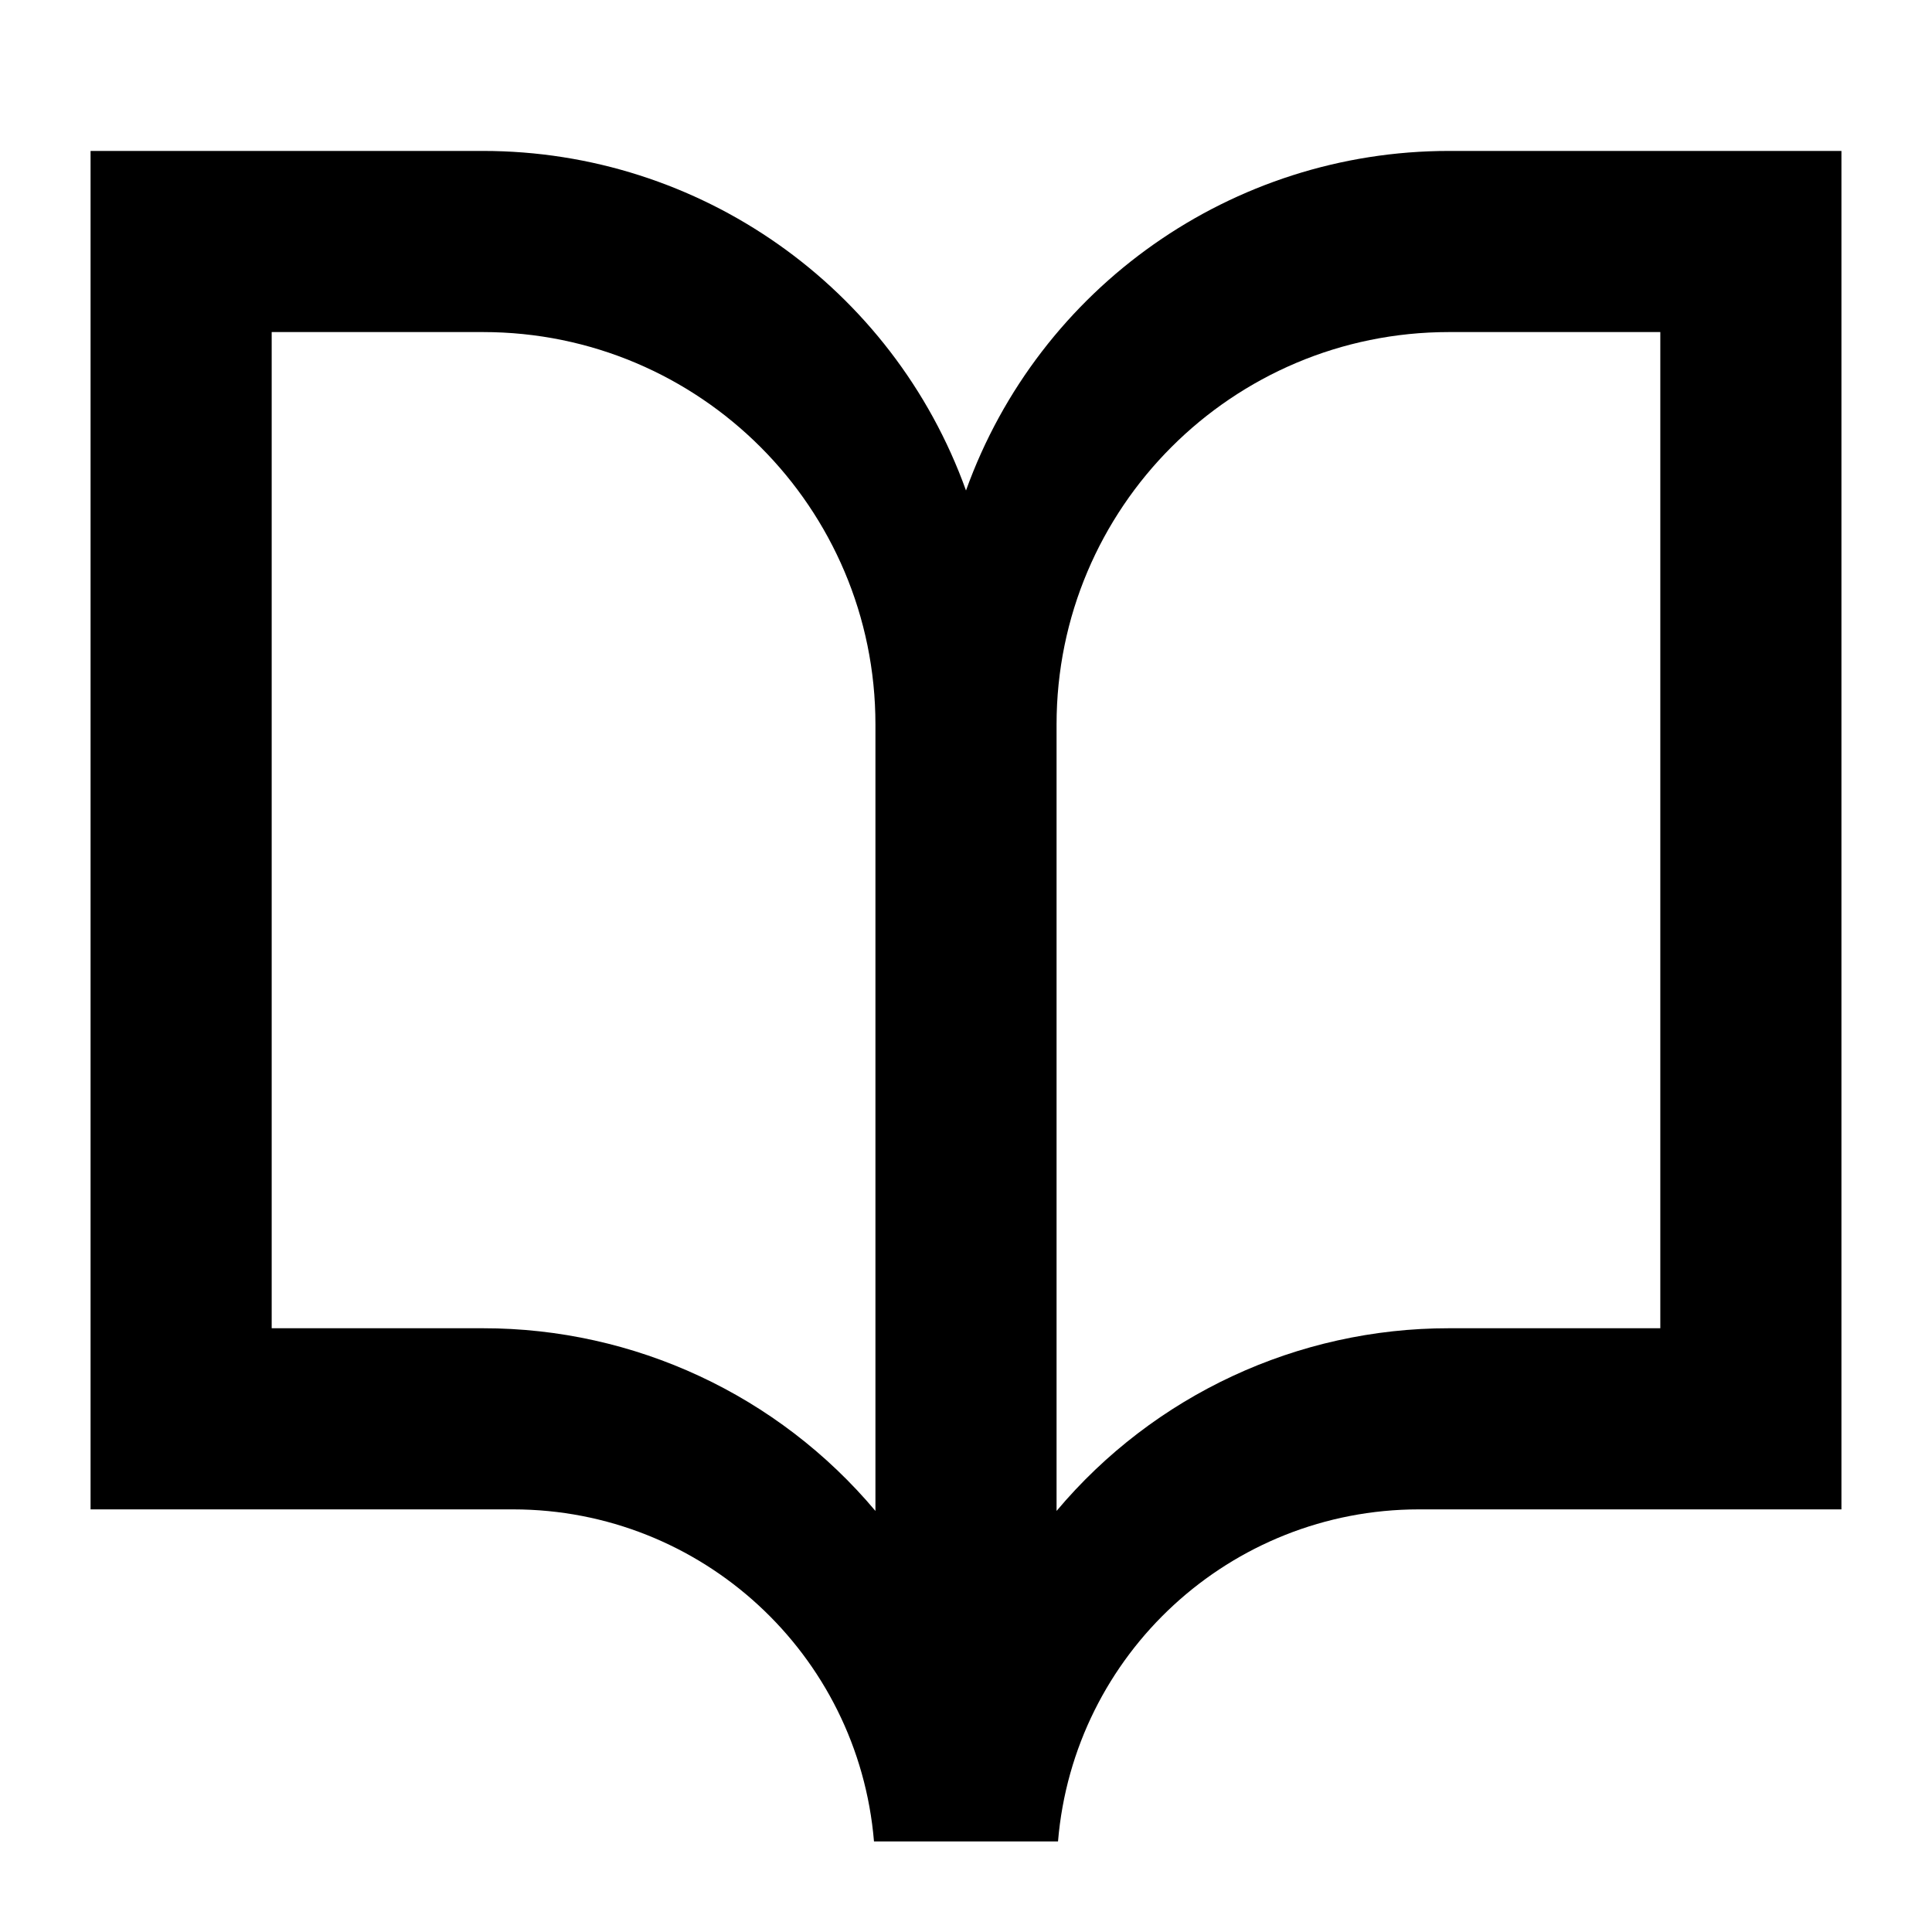
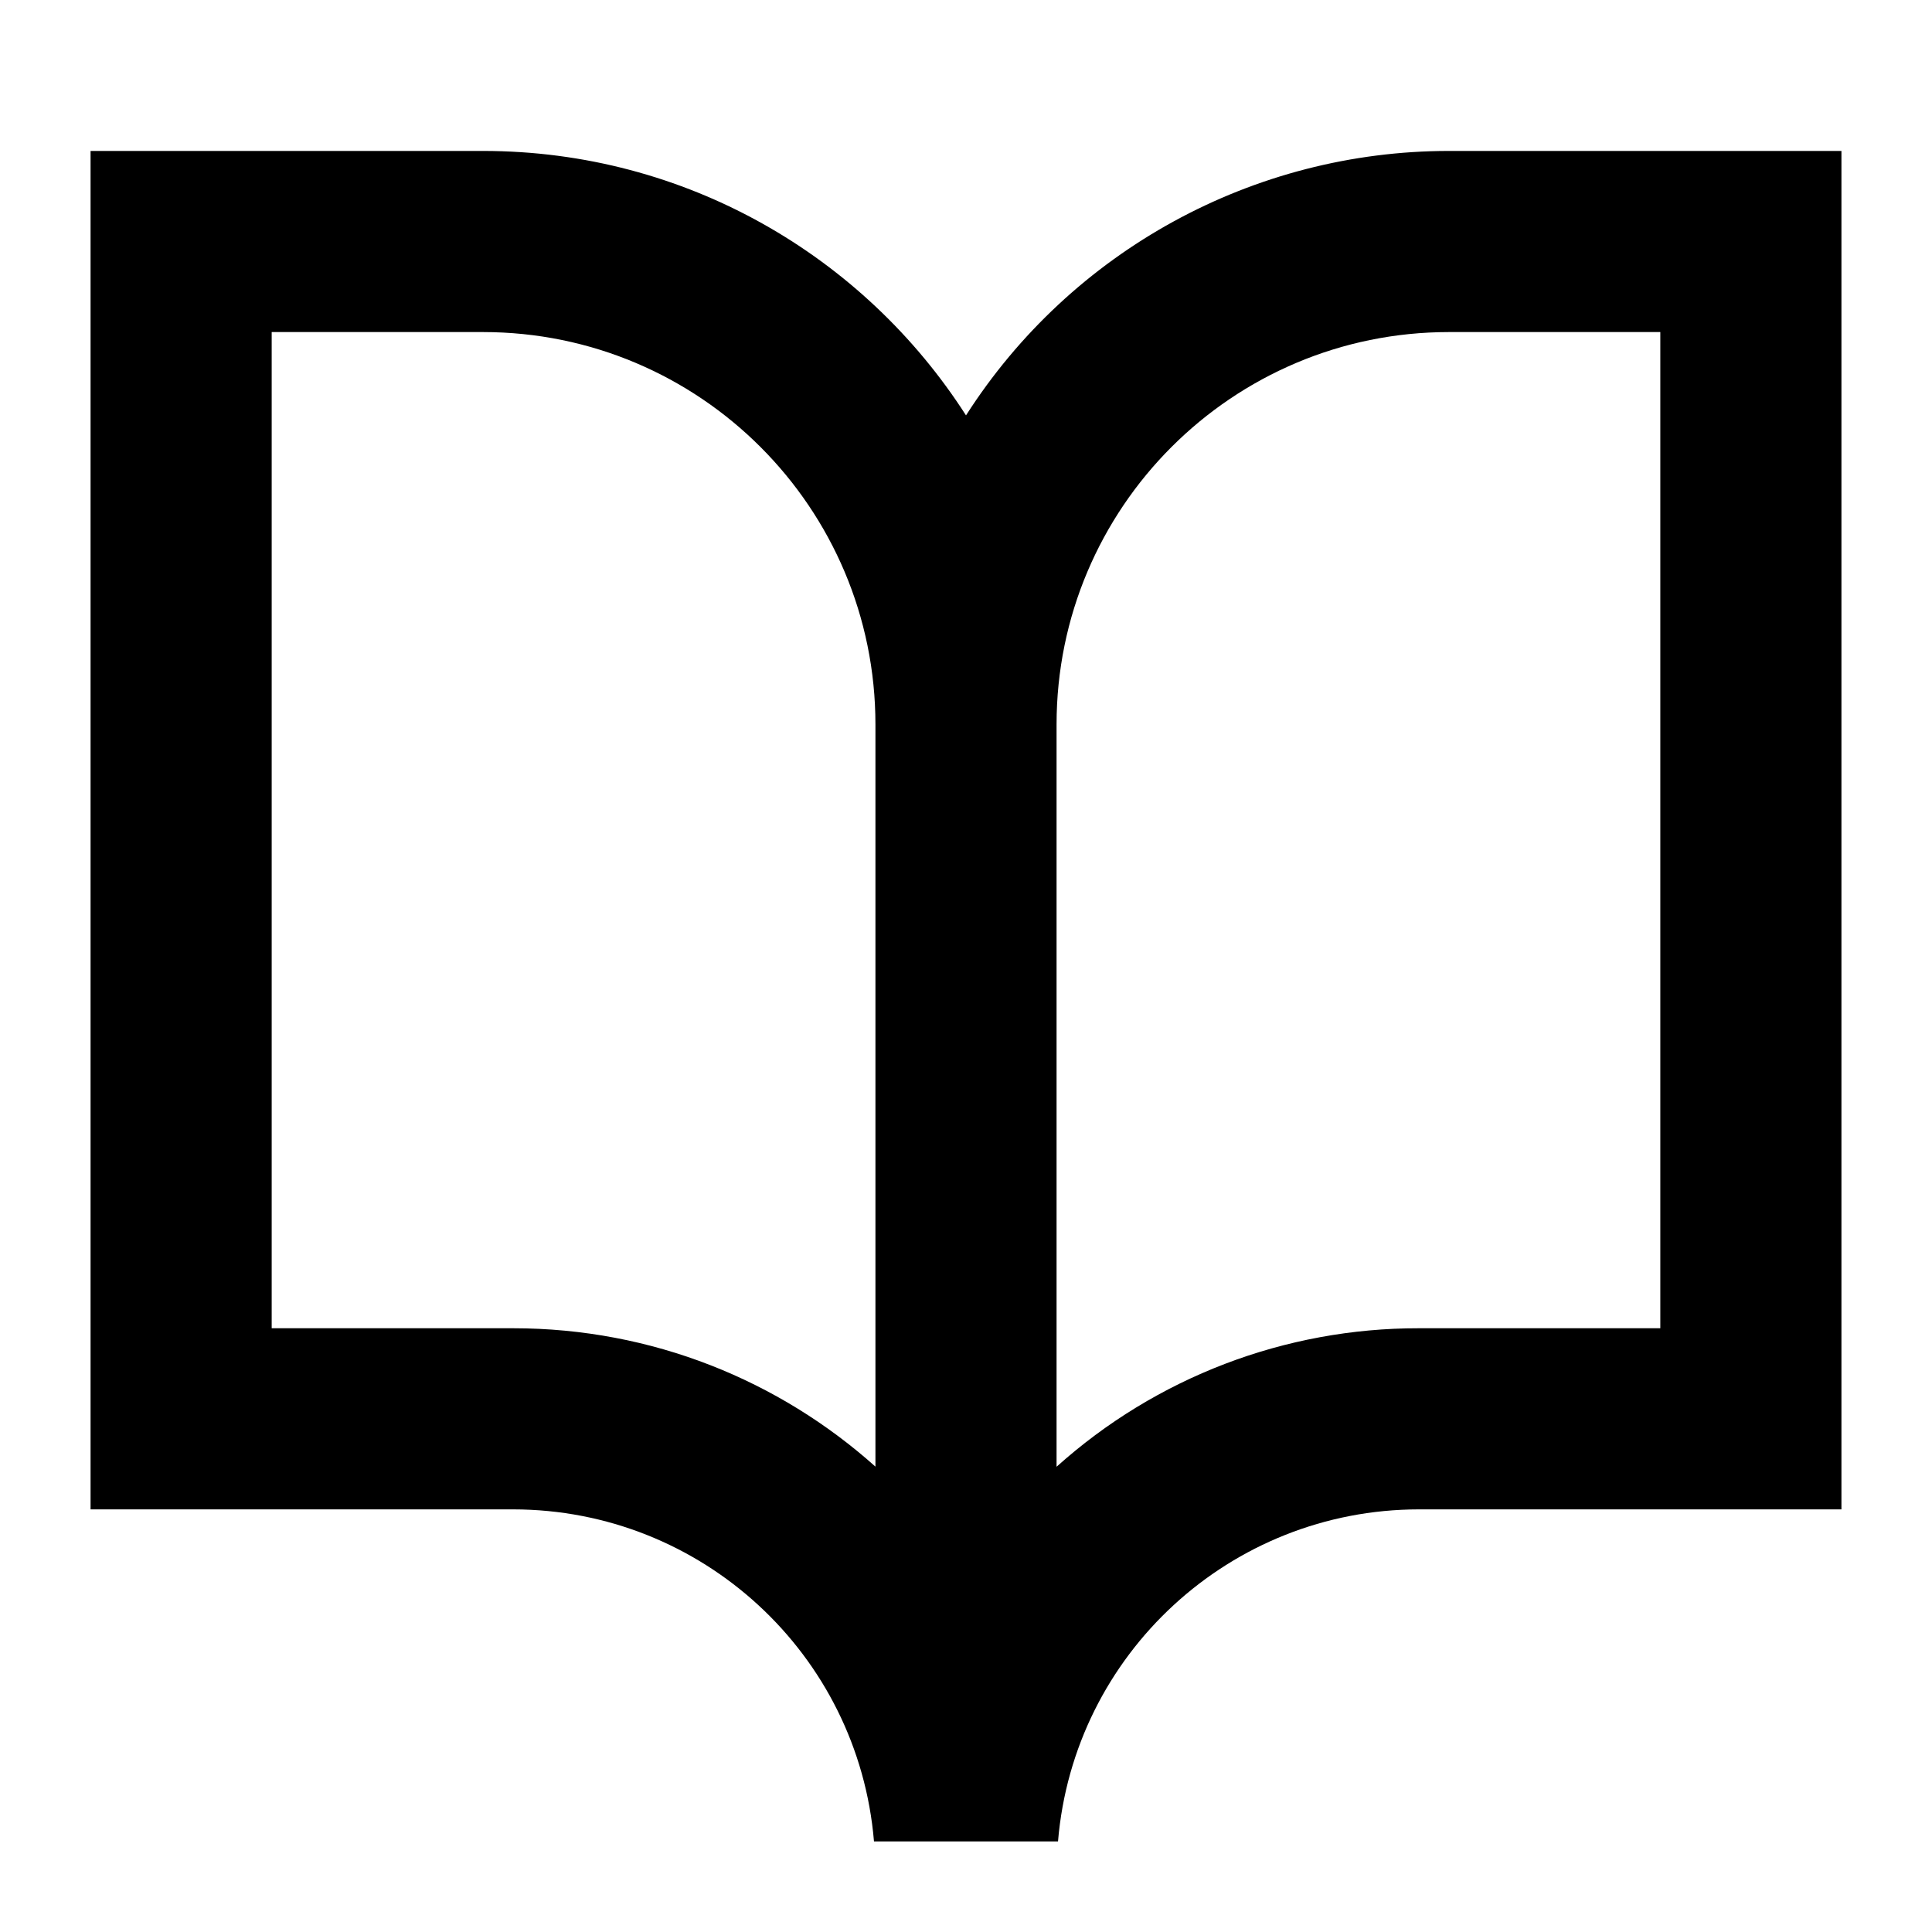
<svg xmlns="http://www.w3.org/2000/svg" viewBox="0 0 16 16" fill="currentColor">
-   <path d="M4 1.25a4.25 4.25 0 0 1 4 2.812 4.25 4.25 0 0 1 4-2.812h3.25V12.5h-3.5a3 3 0 0 0-2.988 2.75H7.238A3 3 0 0 0 4.25 12.5H.75V1.25zM2.25 11H4a4.24 4.24 0 0 1 3.25 1.513V6A3.25 3.25 0 0 0 4 2.75H2.25zM12 2.75A3.25 3.25 0 0 0 8.75 6v6.513A4.24 4.24 0 0 1 12 11h1.75V2.75z" />
+   <path d="M4 1.25c1.68 0 3.156.873 4 2.19a4.75 4.75 0 0 1 4-2.19h3.25V12.5h-3.5a3 3 0 0 0-2.988 2.75H7.238A3 3 0 0 0 4.25 12.5H.75V1.25zM2.25 11h2c1.153 0 2.204.434 3 1.146V6A3.25 3.25 0 0 0 4 2.75H2.25zM12 2.75A3.25 3.25 0 0 0 8.75 6v6.147a4.48 4.48 0 0 1 3-1.147h2V2.75z" />
</svg>
